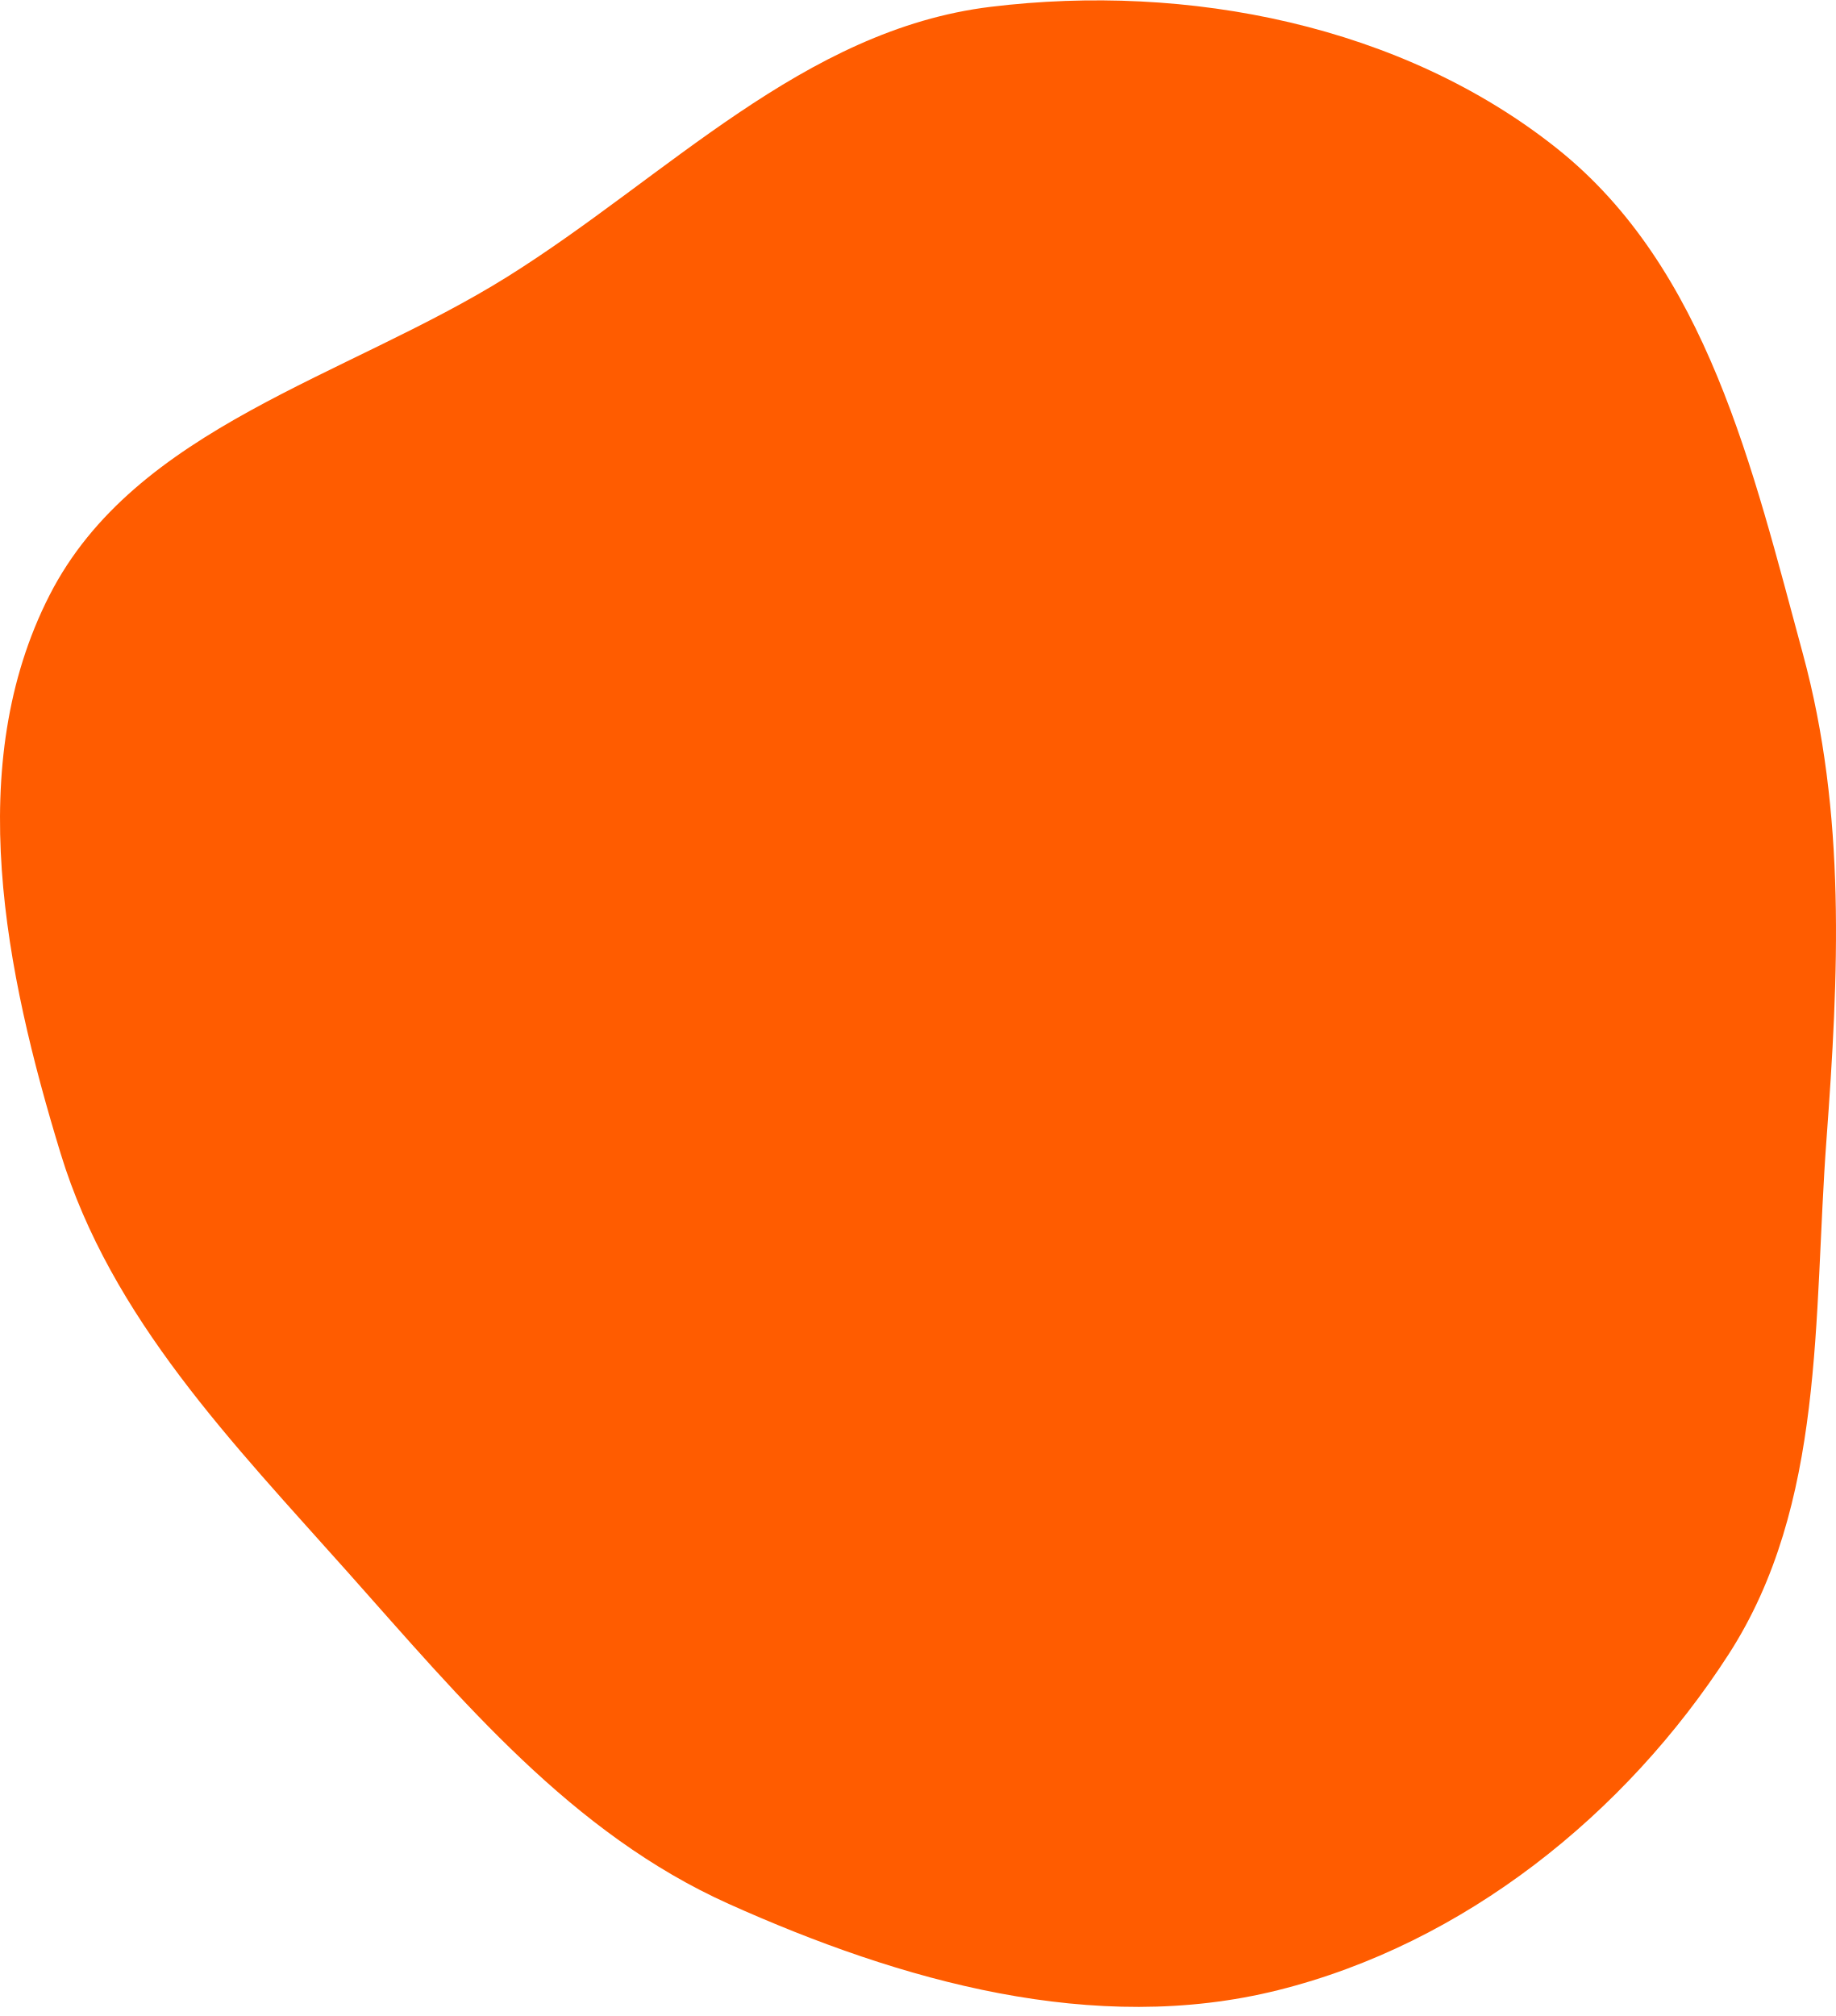
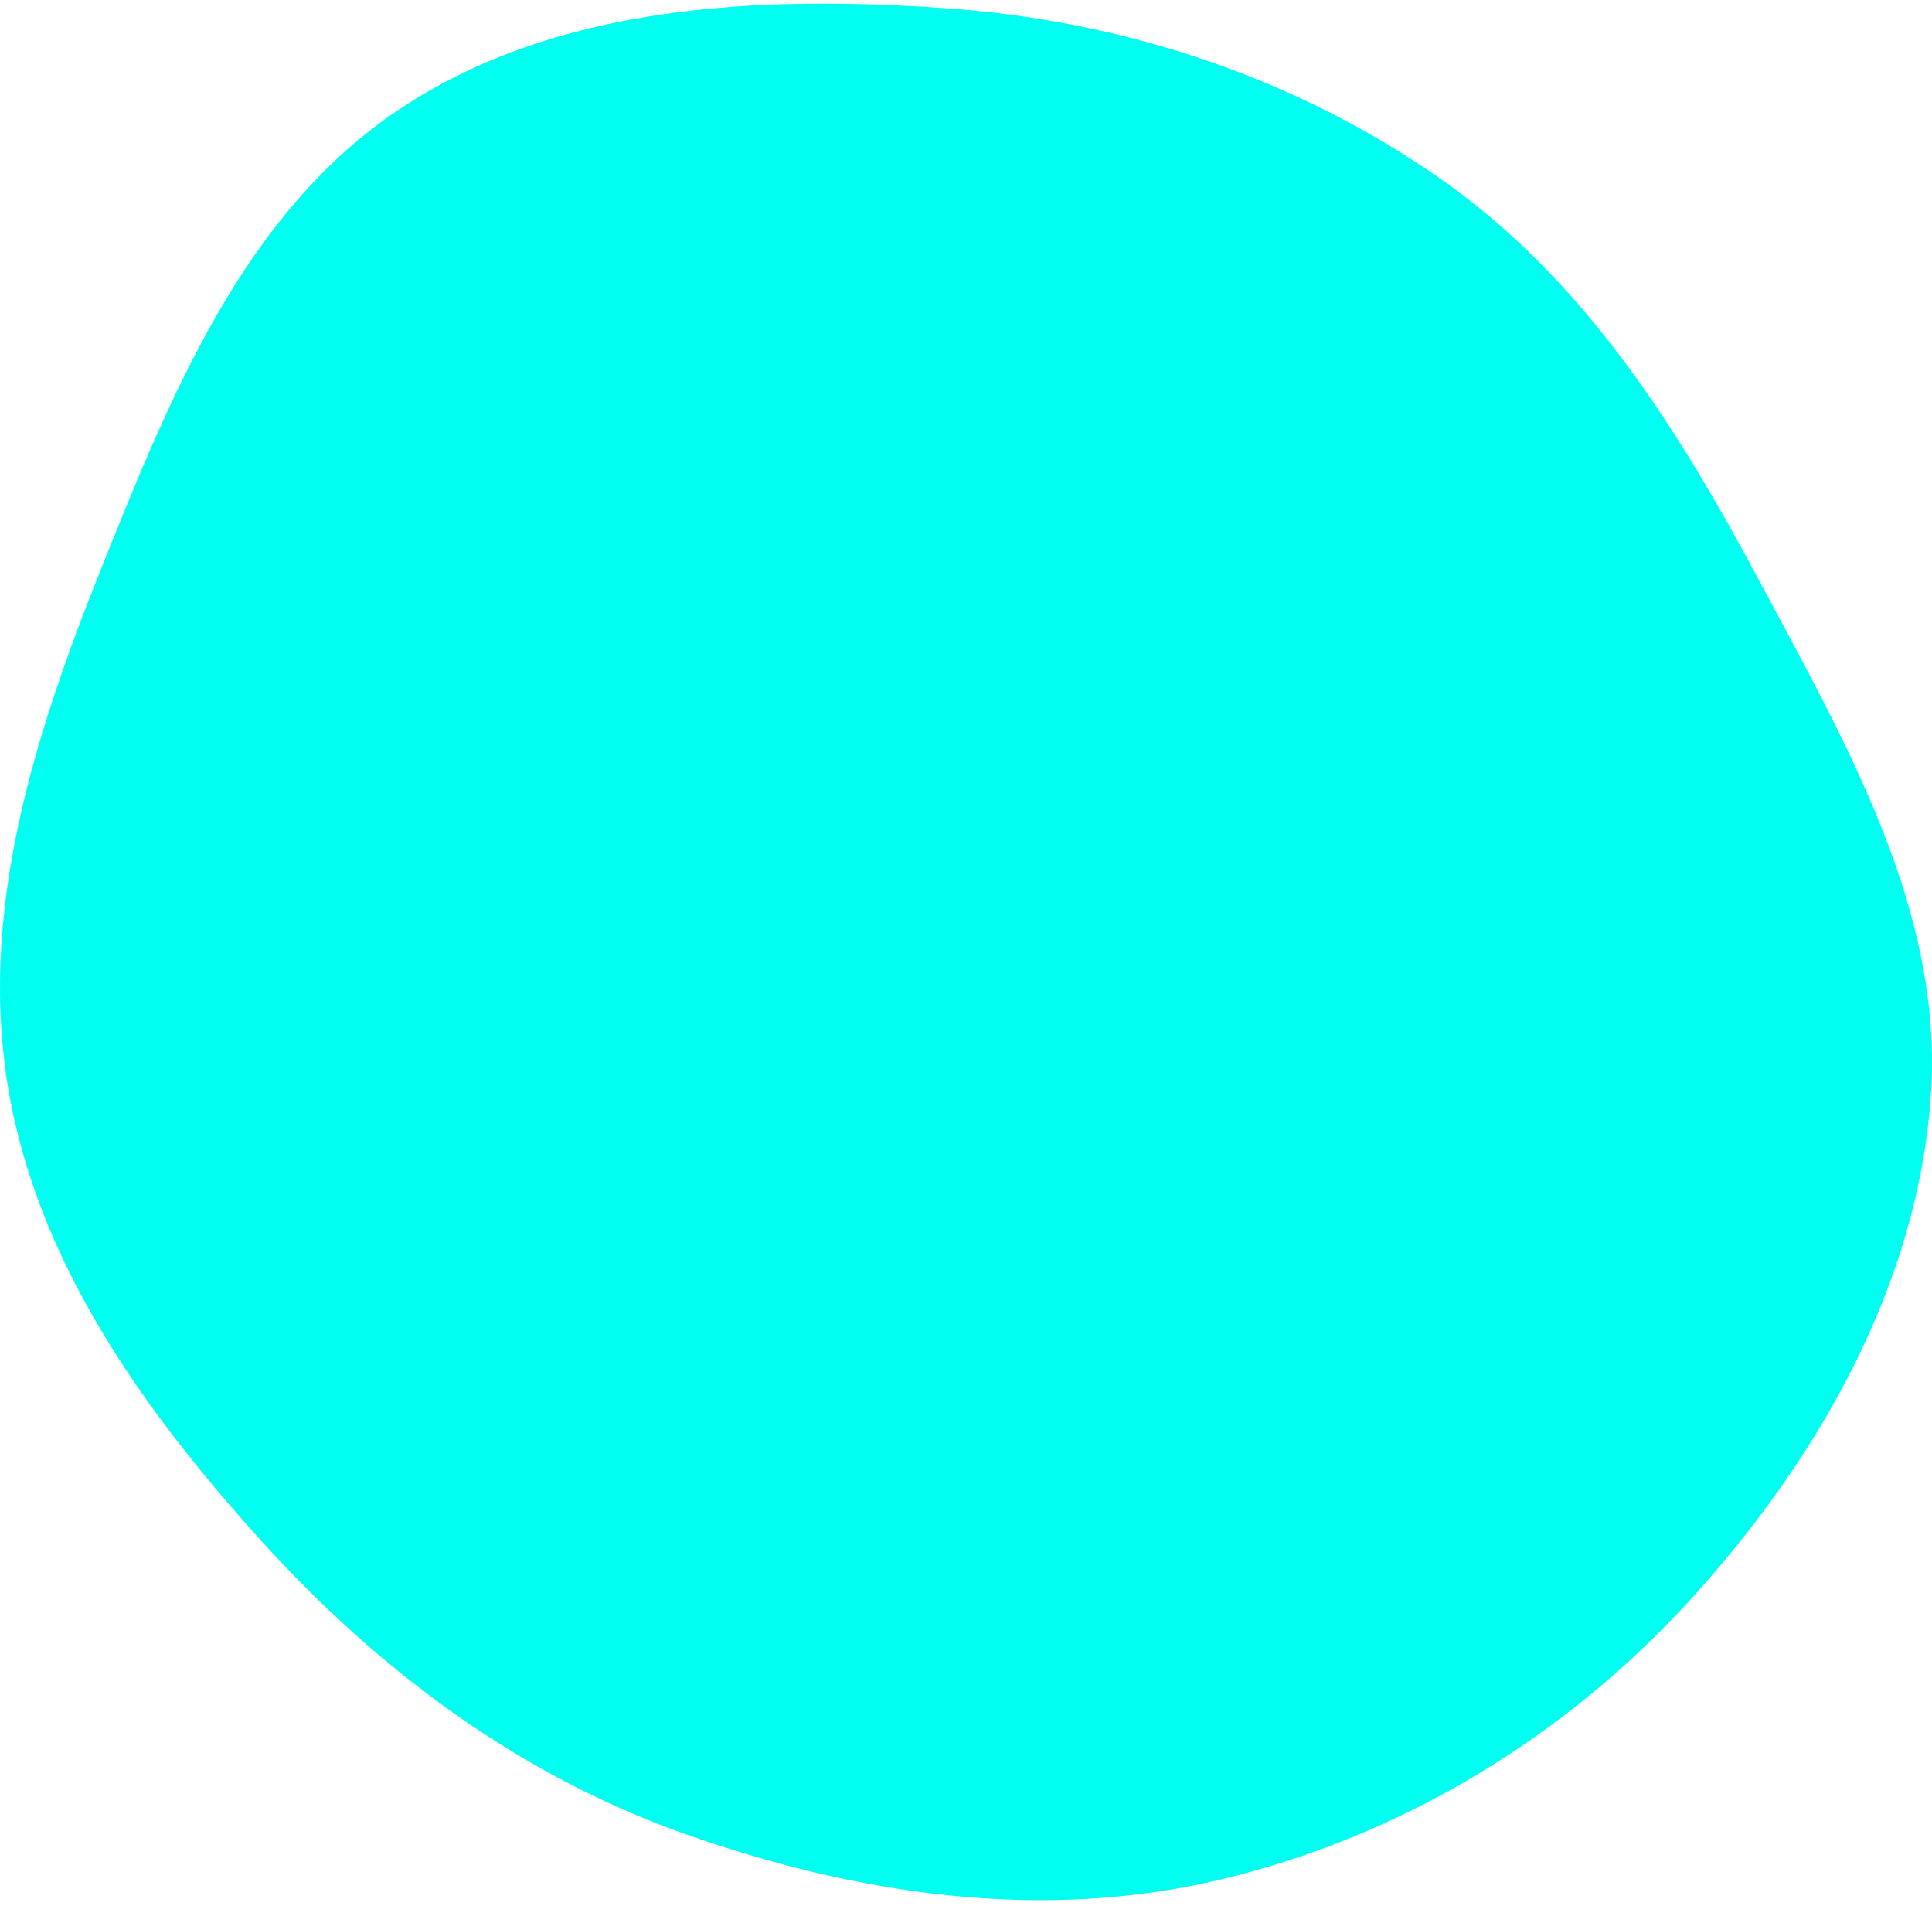
- <svg xmlns="http://www.w3.org/2000/svg" width="194" height="213" viewBox="0 0 194 213" fill="none">
-   <path fill-rule="evenodd" clip-rule="evenodd" d="M104.673 0.722C125.514 -1.823 148.153 2.654 164.516 15.685C180.384 28.322 185.207 49.603 190.499 69.073C195.092 85.972 194.286 102.998 192.991 120.452C191.6 139.211 192.885 158.931 182.657 174.783C171.741 191.702 154.701 205.362 135.039 210.271C115.656 215.111 95.214 209.336 77.009 201.16C60.409 193.704 48.824 179.674 36.769 166.135C24.609 152.479 11.731 139.293 6.405 121.868C0.537 102.665 -3.908 80.822 5.221 62.911C14.289 45.12 36.605 39.873 53.623 29.231C70.483 18.688 84.882 3.14 104.673 0.722Z" fill="#FF5C00" />
+ <svg xmlns="http://www.w3.org/2000/svg" width="216" height="213" viewBox="0 0 216 213" fill="none">
+   <path fill-rule="evenodd" clip-rule="evenodd" d="M105.521 0.905C125.544 2.268 144.863 8.613 161.261 20.138C177.207 31.346 187.578 47.867 196.75 65.025C206.443 83.158 217.256 101.823 215.881 122.321C214.462 143.479 203.408 162.939 189.126 178.667C175.031 194.19 156.547 205.414 136.087 210.193C116.271 214.822 95.666 211.779 76.492 204.978C58.067 198.444 42.379 186.776 29.28 172.312C15.976 157.621 4.127 141.019 0.893 121.5C-2.376 101.774 3.84 82.224 11.277 63.654C19.03 44.295 27.265 23.788 44.662 12.205C62.172 0.547 84.507 -0.525 105.521 0.905Z" fill="#00FFF0" />
</svg>
